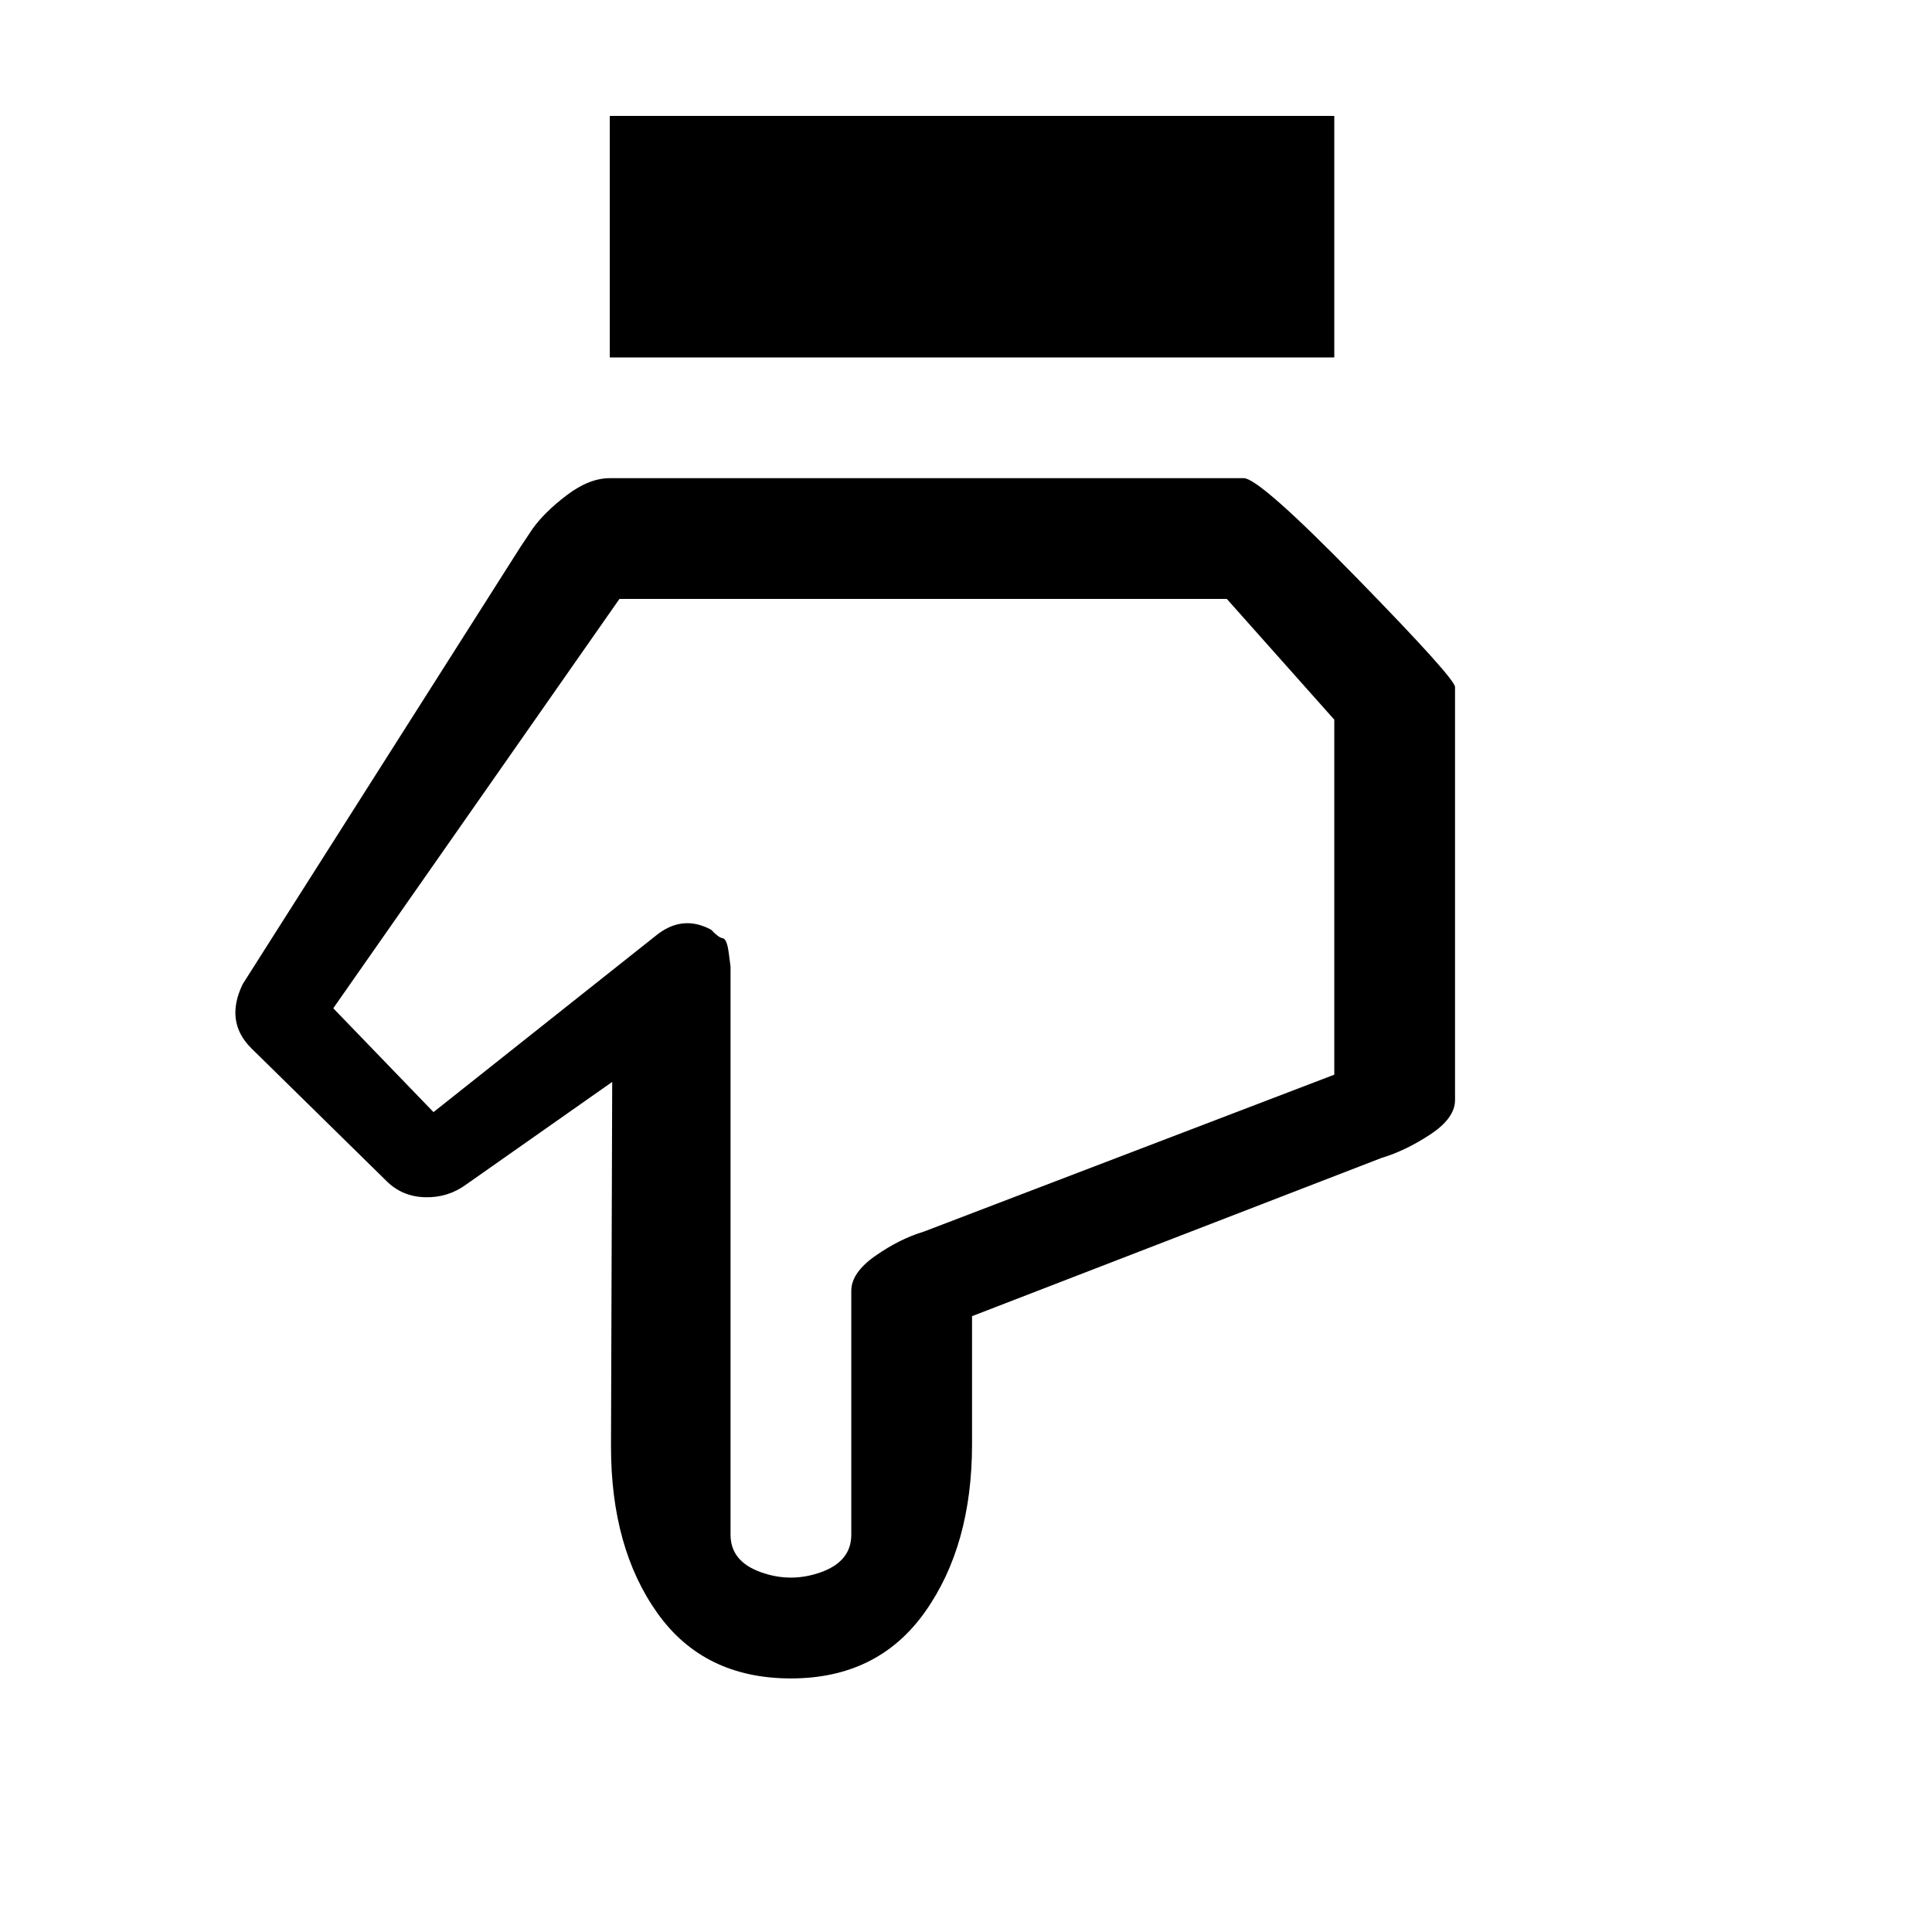
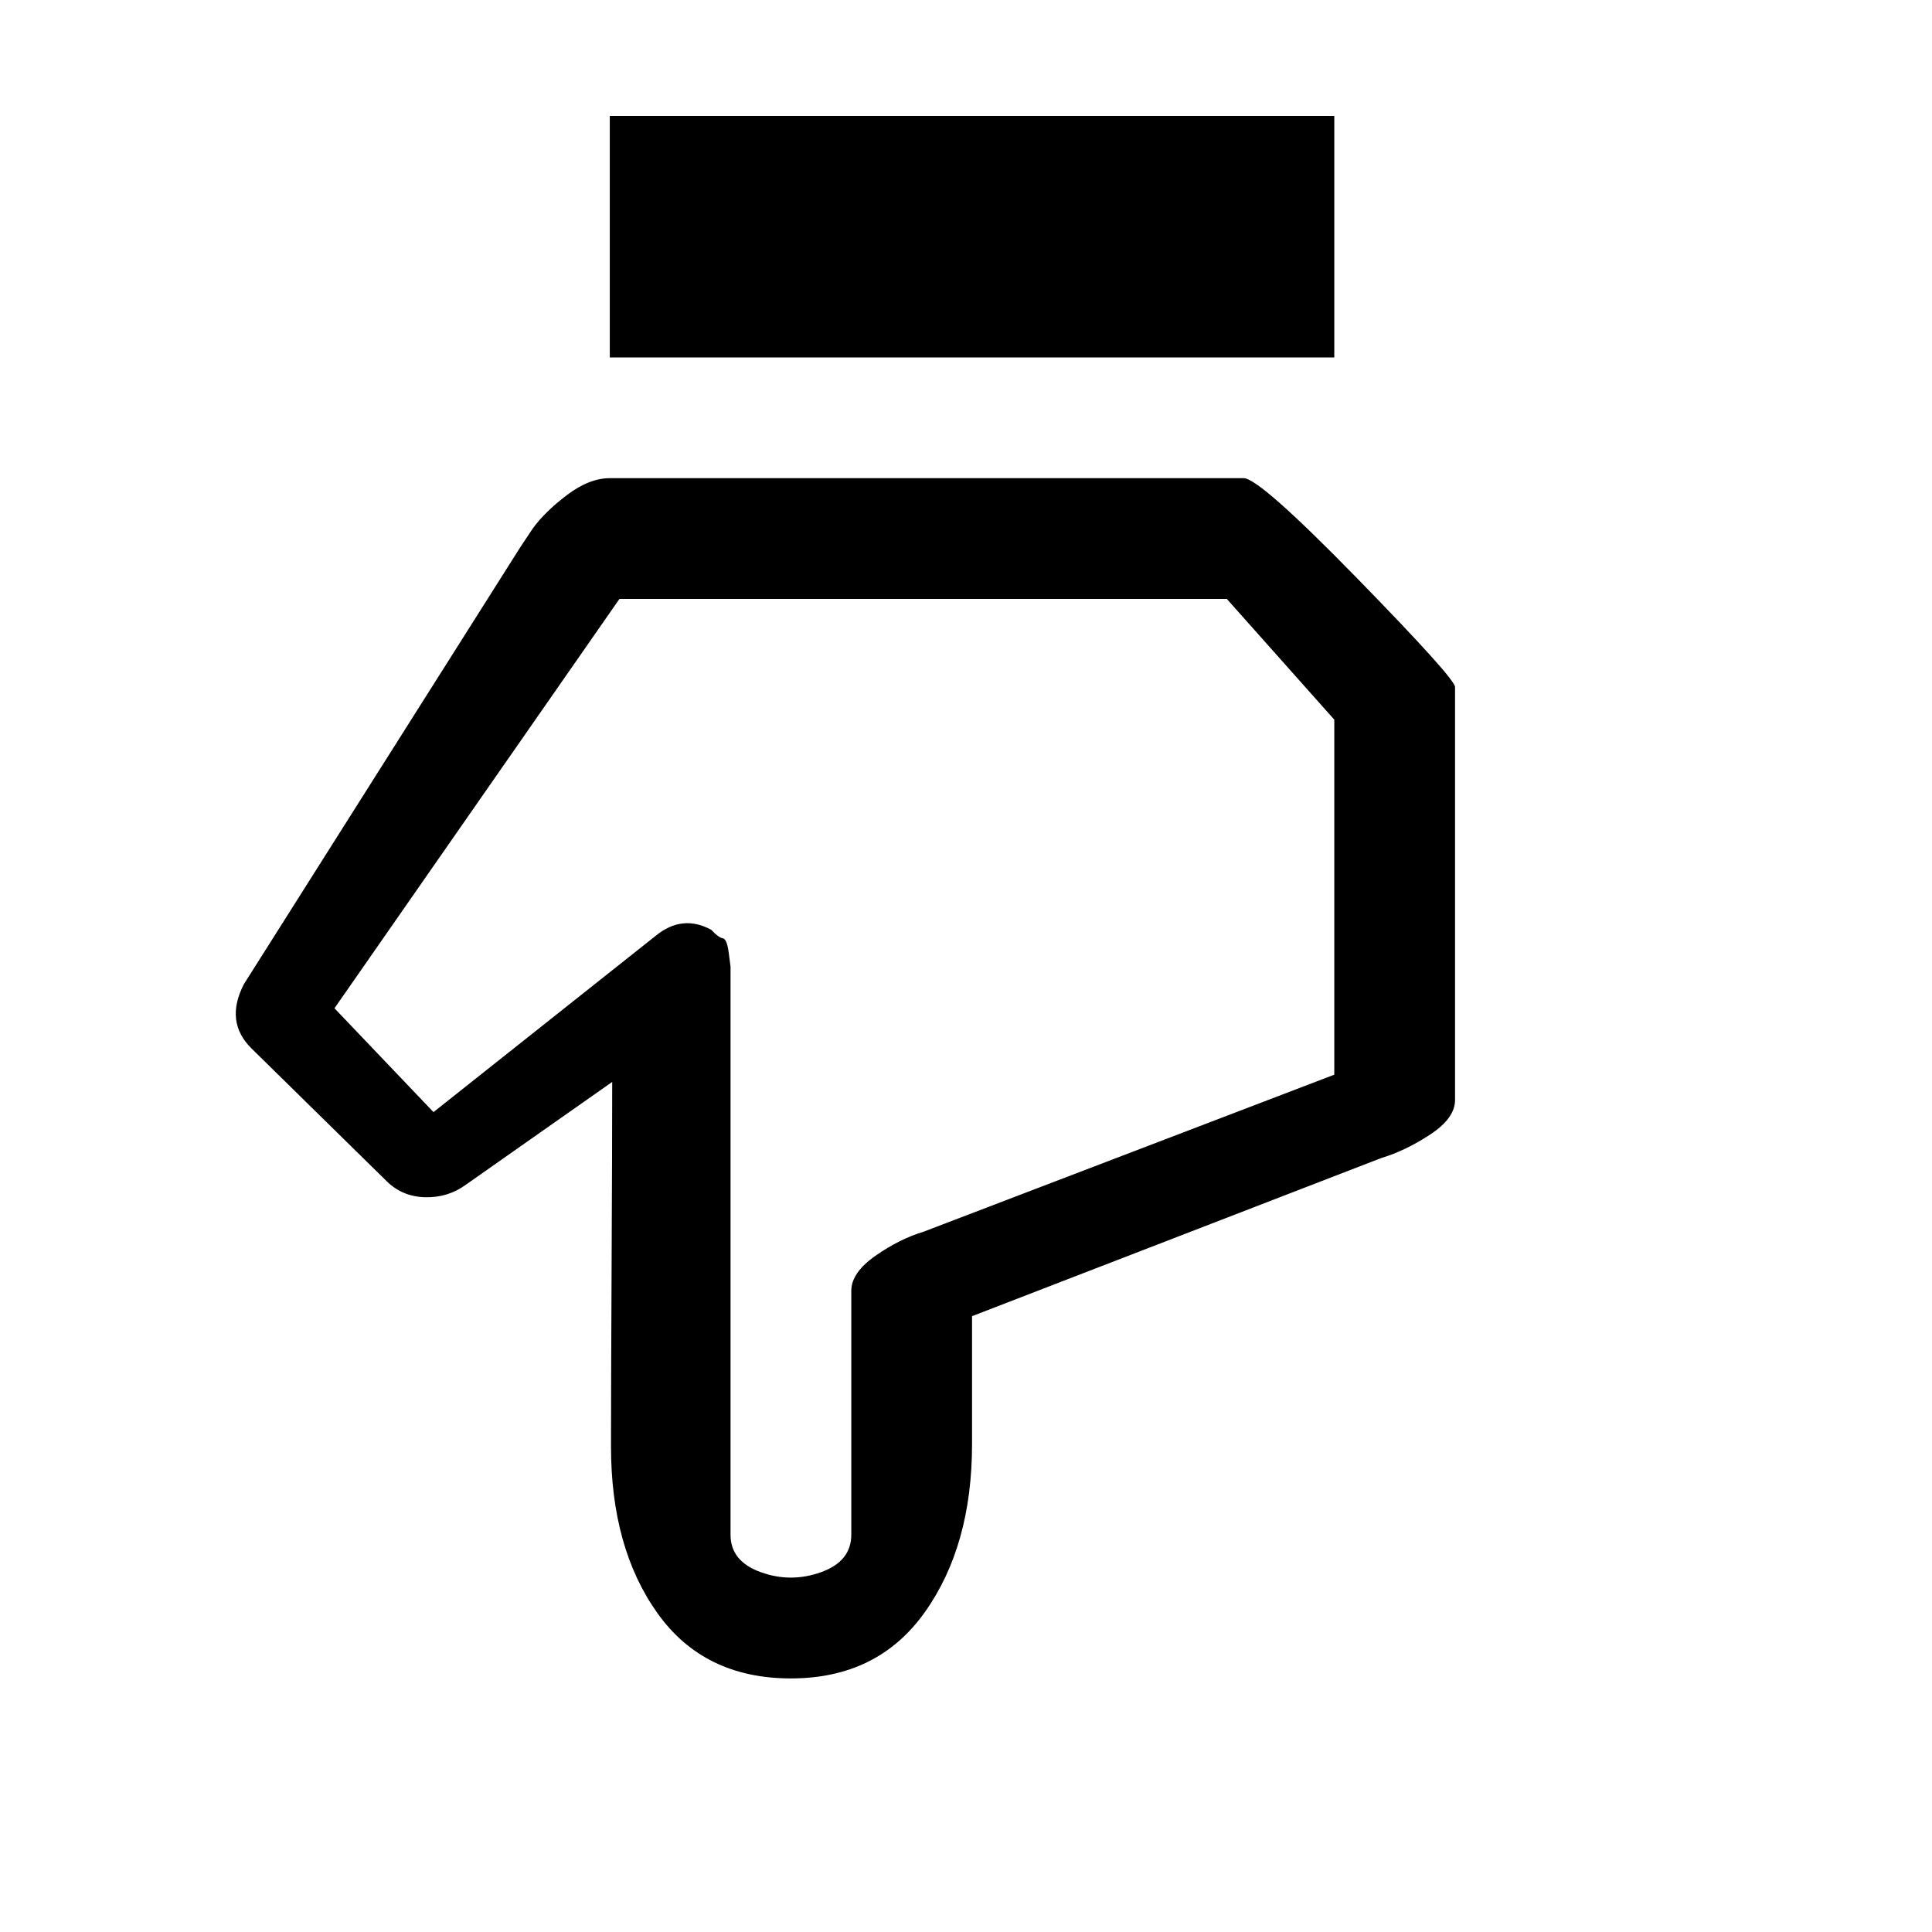
<svg xmlns="http://www.w3.org/2000/svg" version="1.1" width="1600" height="1600" xml:space="preserve">
  <g transform="translate(200, 1400) scale(1, -1)">
-     <path id="hand-down" d="M1 585q-15 -31 7 -53l112 -110q13 -13 32 -13.5t34 10.5l121 85l-1 -302q0 -84 38.5 -138t110.5 -54t111 55t39 139v106l339 131q20 6 40.5 19.5t20.5 28.5v342q0 7 -81 90t-94 83h-525q-17 0 -35.5 -14t-28.5 -28l-10 -15zM76 565l237 339h503l89 -100v-294l-340 -130 q-20 -6 -40 -20t-20 -29v-202q0 -22 -25 -31t-50 0t-25 31v456v14.5t-1.5 11.5t-5 12t-9.5 7q-24 13 -46 -5l-184 -146zM305 1104v200h600v-200h-600z" />
+     <path id="hand-down" d="M2 585q-16 -31 6 -53l112 -110q13 -13 32 -13.5t34 10.5l121 85q0 -51 -0.5 -153.5t-0.5 -148.5q0 -84 38.5 -138t110.5 -54t111 55t39 139v106l339 131q20 6 40.5 19.5t20.5 28.5v342q0 7 -81 90t-94 83h-525q-17 0 -35.5 -14t-28.5 -28l-10 -15zM77 565l236 339h503 l89 -100v-294l-340 -130q-20 -6 -40 -20t-20 -29v-202q0 -22 -25 -31t-50 0t-25 31v456v14.5t-1.5 11.5t-5 12t-9.5 7q-24 13 -46 -5l-184 -146zM305 1104v200h600v-200h-600z" />
  </g>
</svg>
